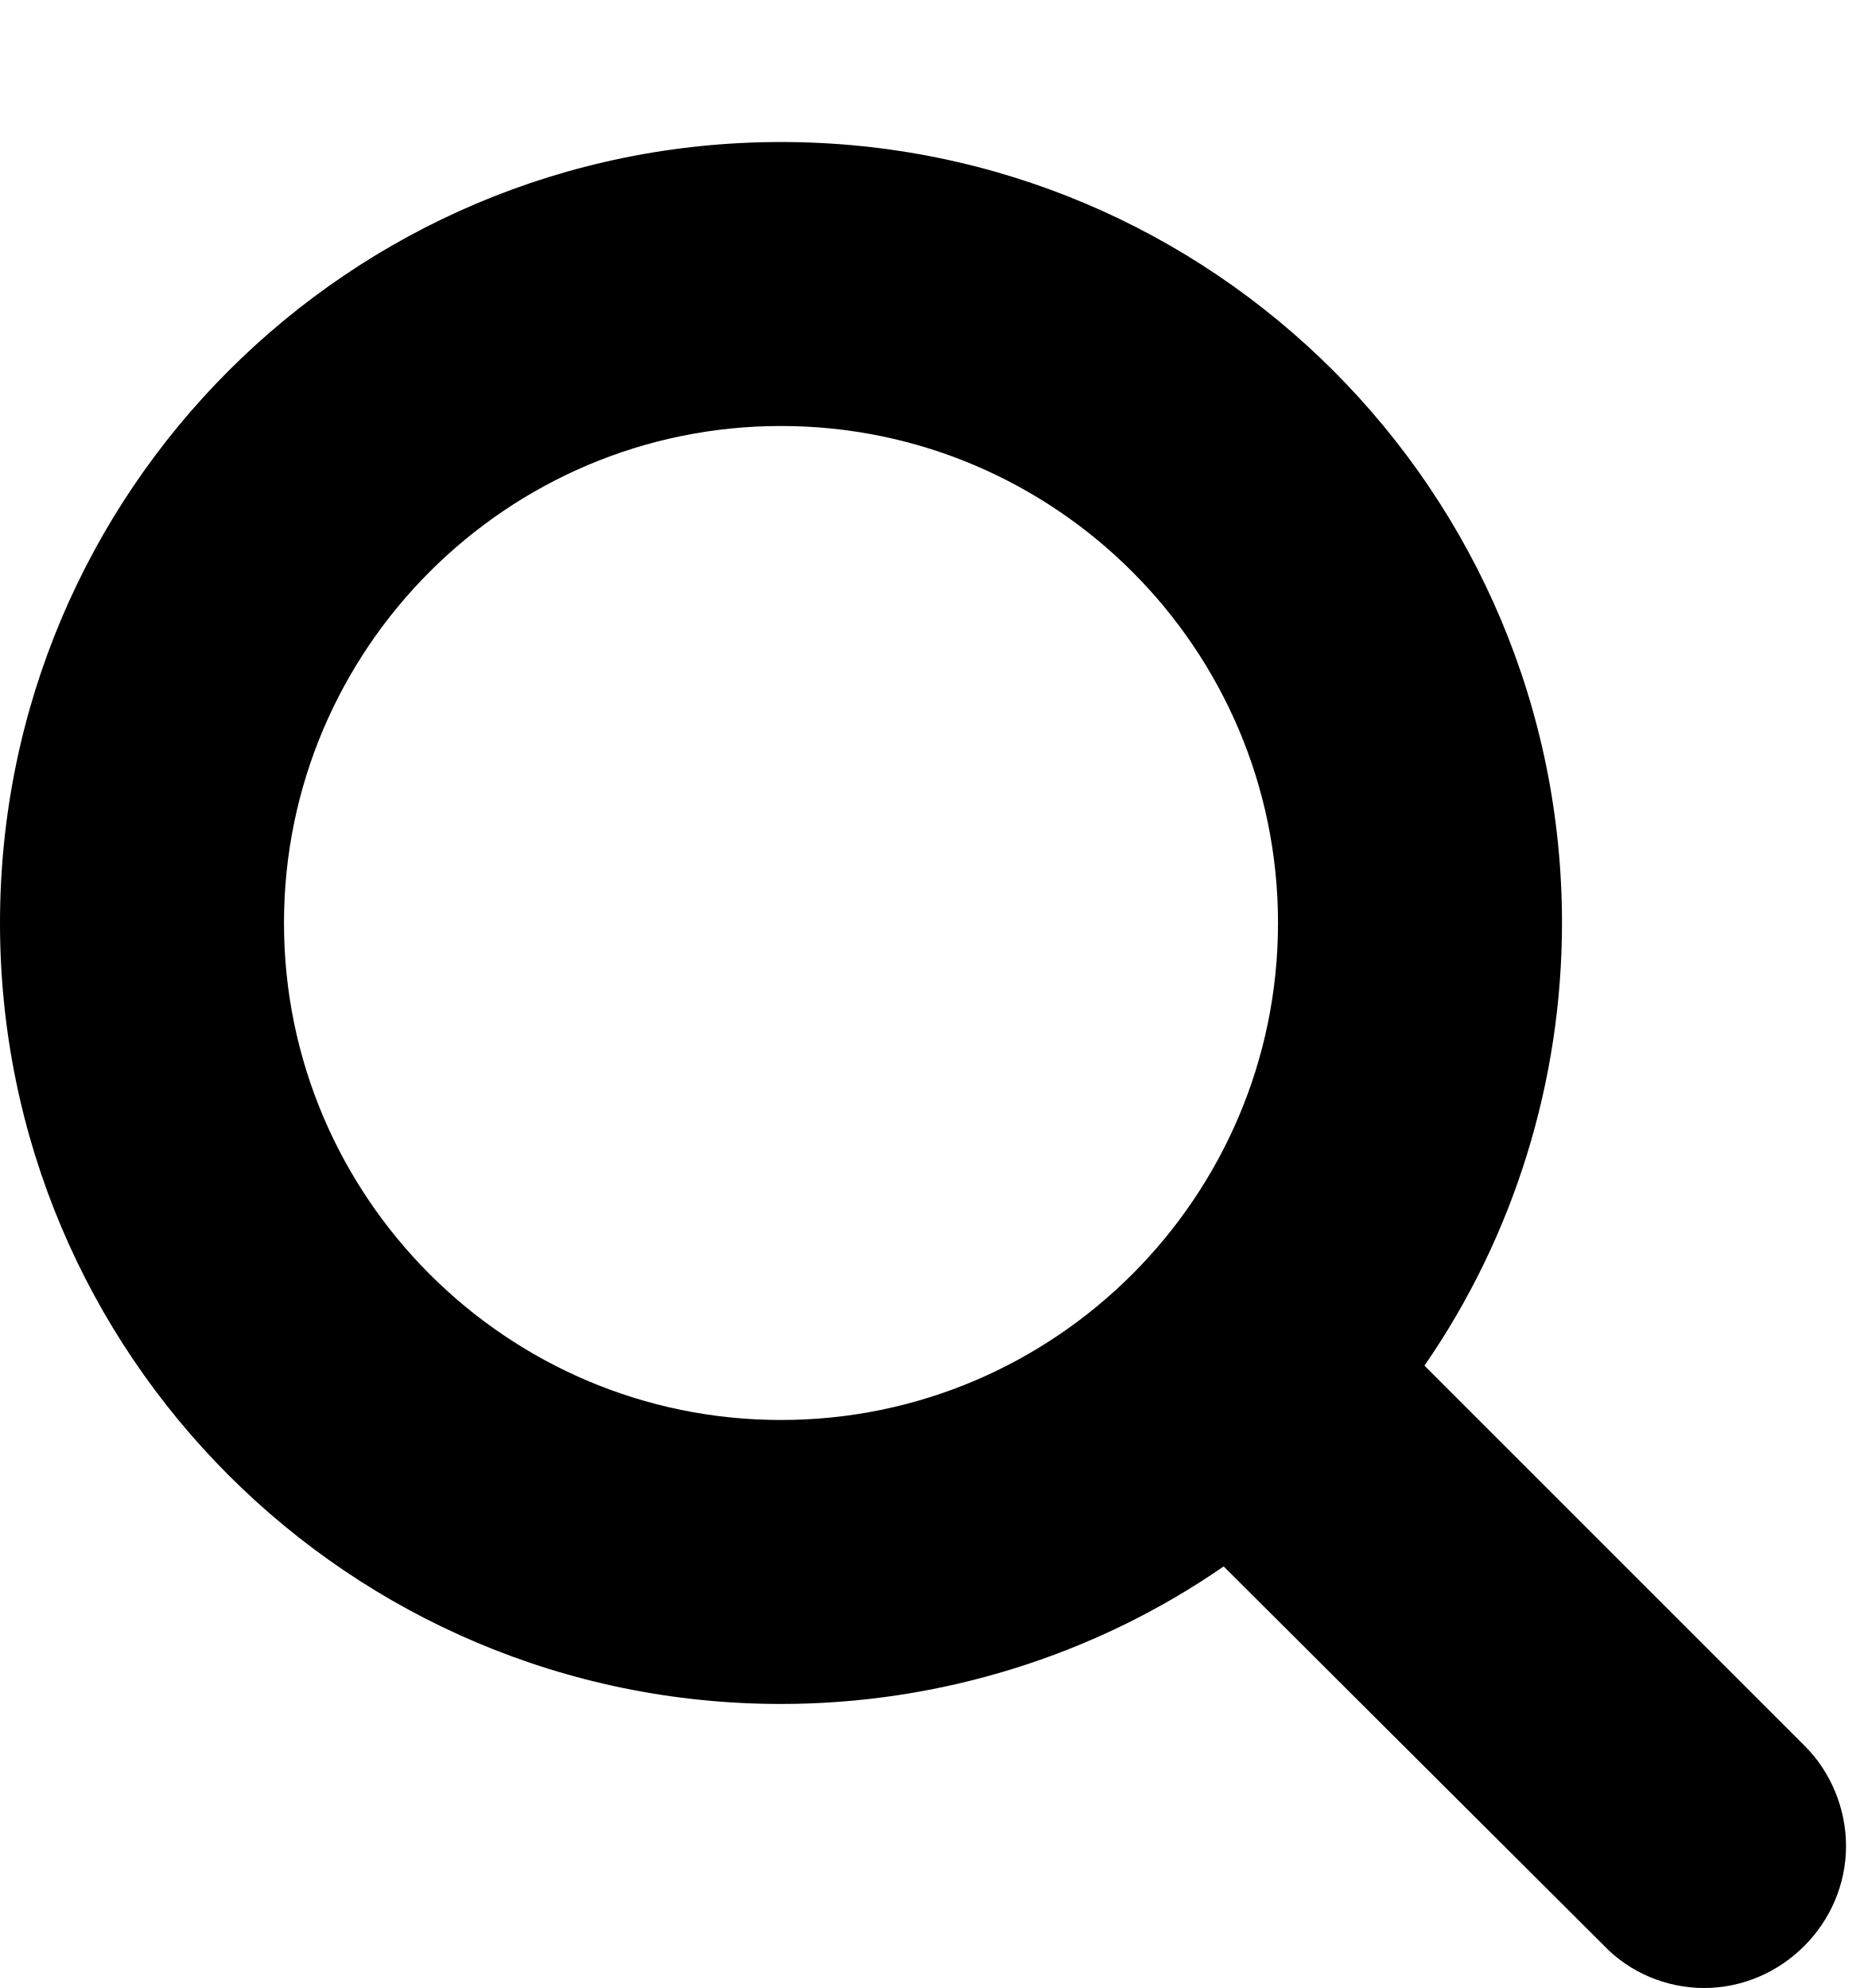
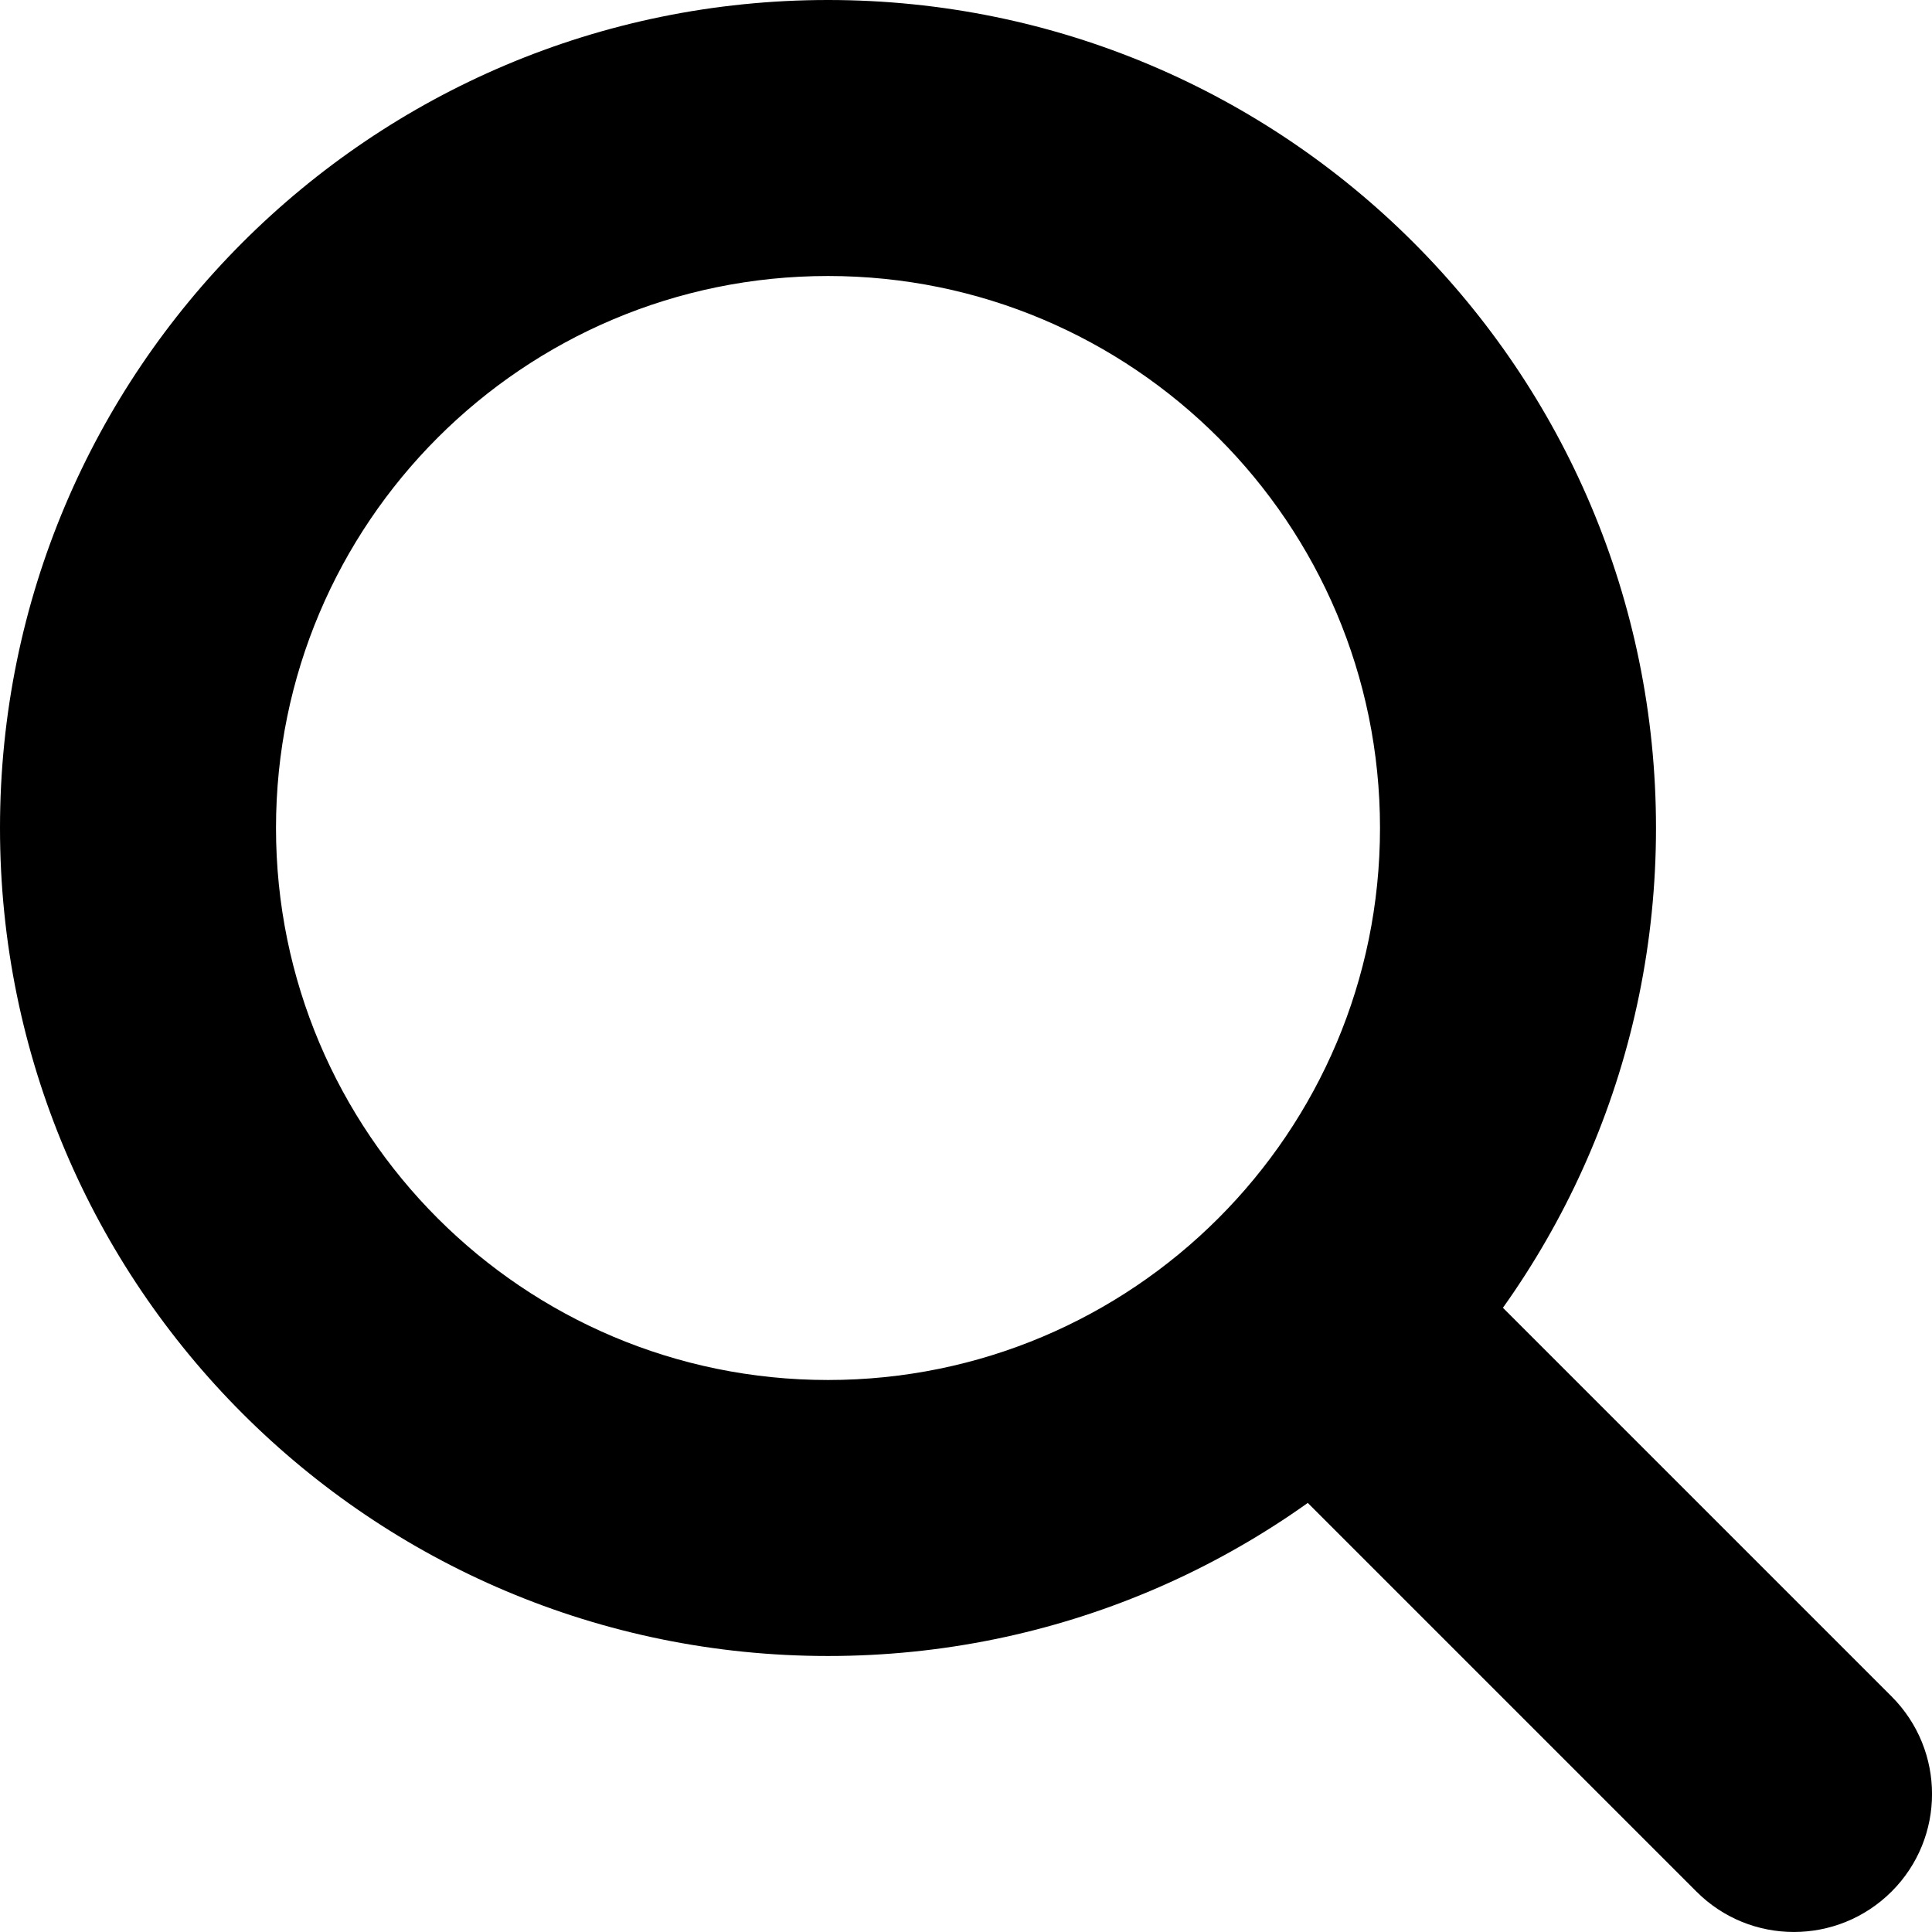
- <svg xmlns="http://www.w3.org/2000/svg" version="1.1" width="30" height="32" viewBox="0 0 30 32">
-   <path d="M20.571 14.857c0-4.411-3.589-8-8-8s-8 3.589-8 8 3.589 8 8 8 8-3.589 8-8zM29.714 29.714c0 1.25-1.036 2.286-2.286 2.286-0.607 0-1.196-0.25-1.607-0.679l-6.125-6.107c-2.089 1.446-4.589 2.214-7.125 2.214-6.946 0-12.571-5.625-12.571-12.571s5.625-12.571 12.571-12.571 12.571 5.625 12.571 12.571c0 2.536-0.768 5.036-2.214 7.125l6.125 6.125c0.411 0.411 0.661 1 0.661 1.607z" />
+ <svg xmlns="http://www.w3.org/2000/svg" version="1.1" width="14" height="14" viewBox="0 0 14 14">
+   <path d="M9.293 10.707c-0.391-0.391-0.391-1.024 0-1.414s1.024-0.391 1.414 0l3 3c0.391 0.391 0.391 1.024 0 1.414s-1.024 0.391-1.414 0l-3-3z" />
+   <path d="M6 10c2.209 0 4-1.791 4-4s-1.791-4-4-4c-2.209 0-4 1.791-4 4s1.791 4 4 4zM6 12c-3.314 0-6-2.686-6-6s2.686-6 6-6c3.314 0 6 2.686 6 6s-2.686 6-6 6z" />
</svg>
